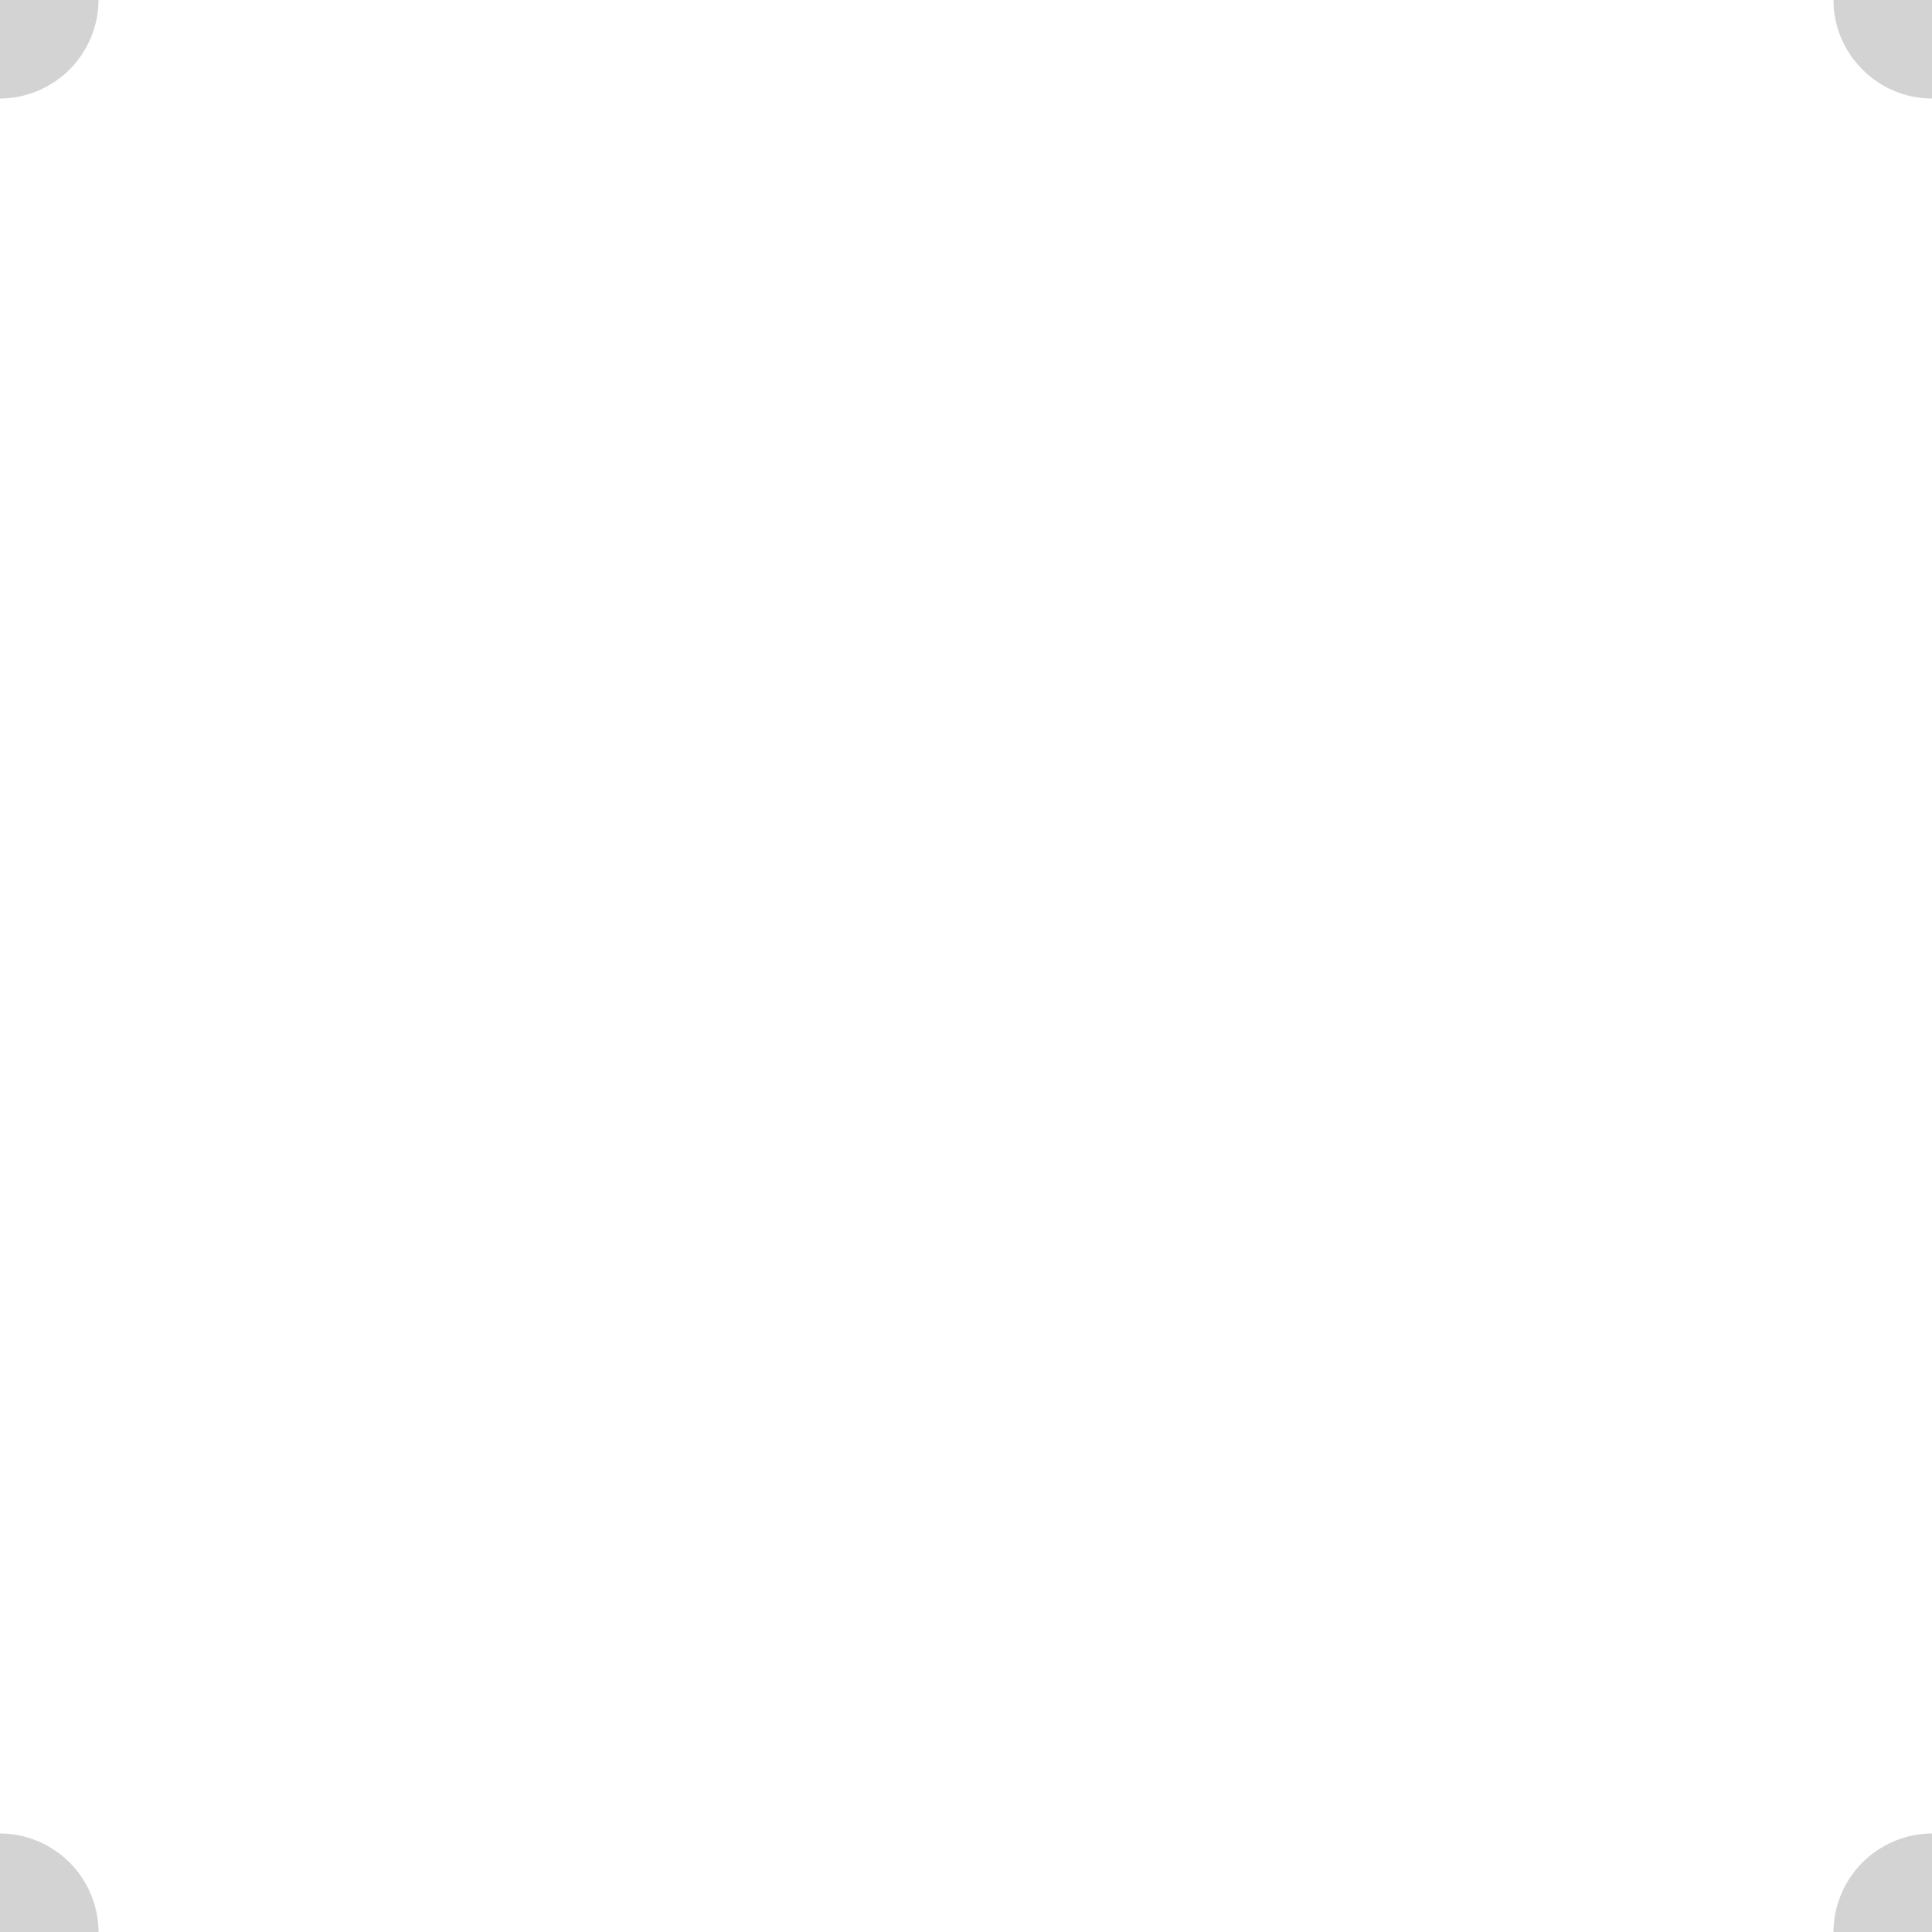
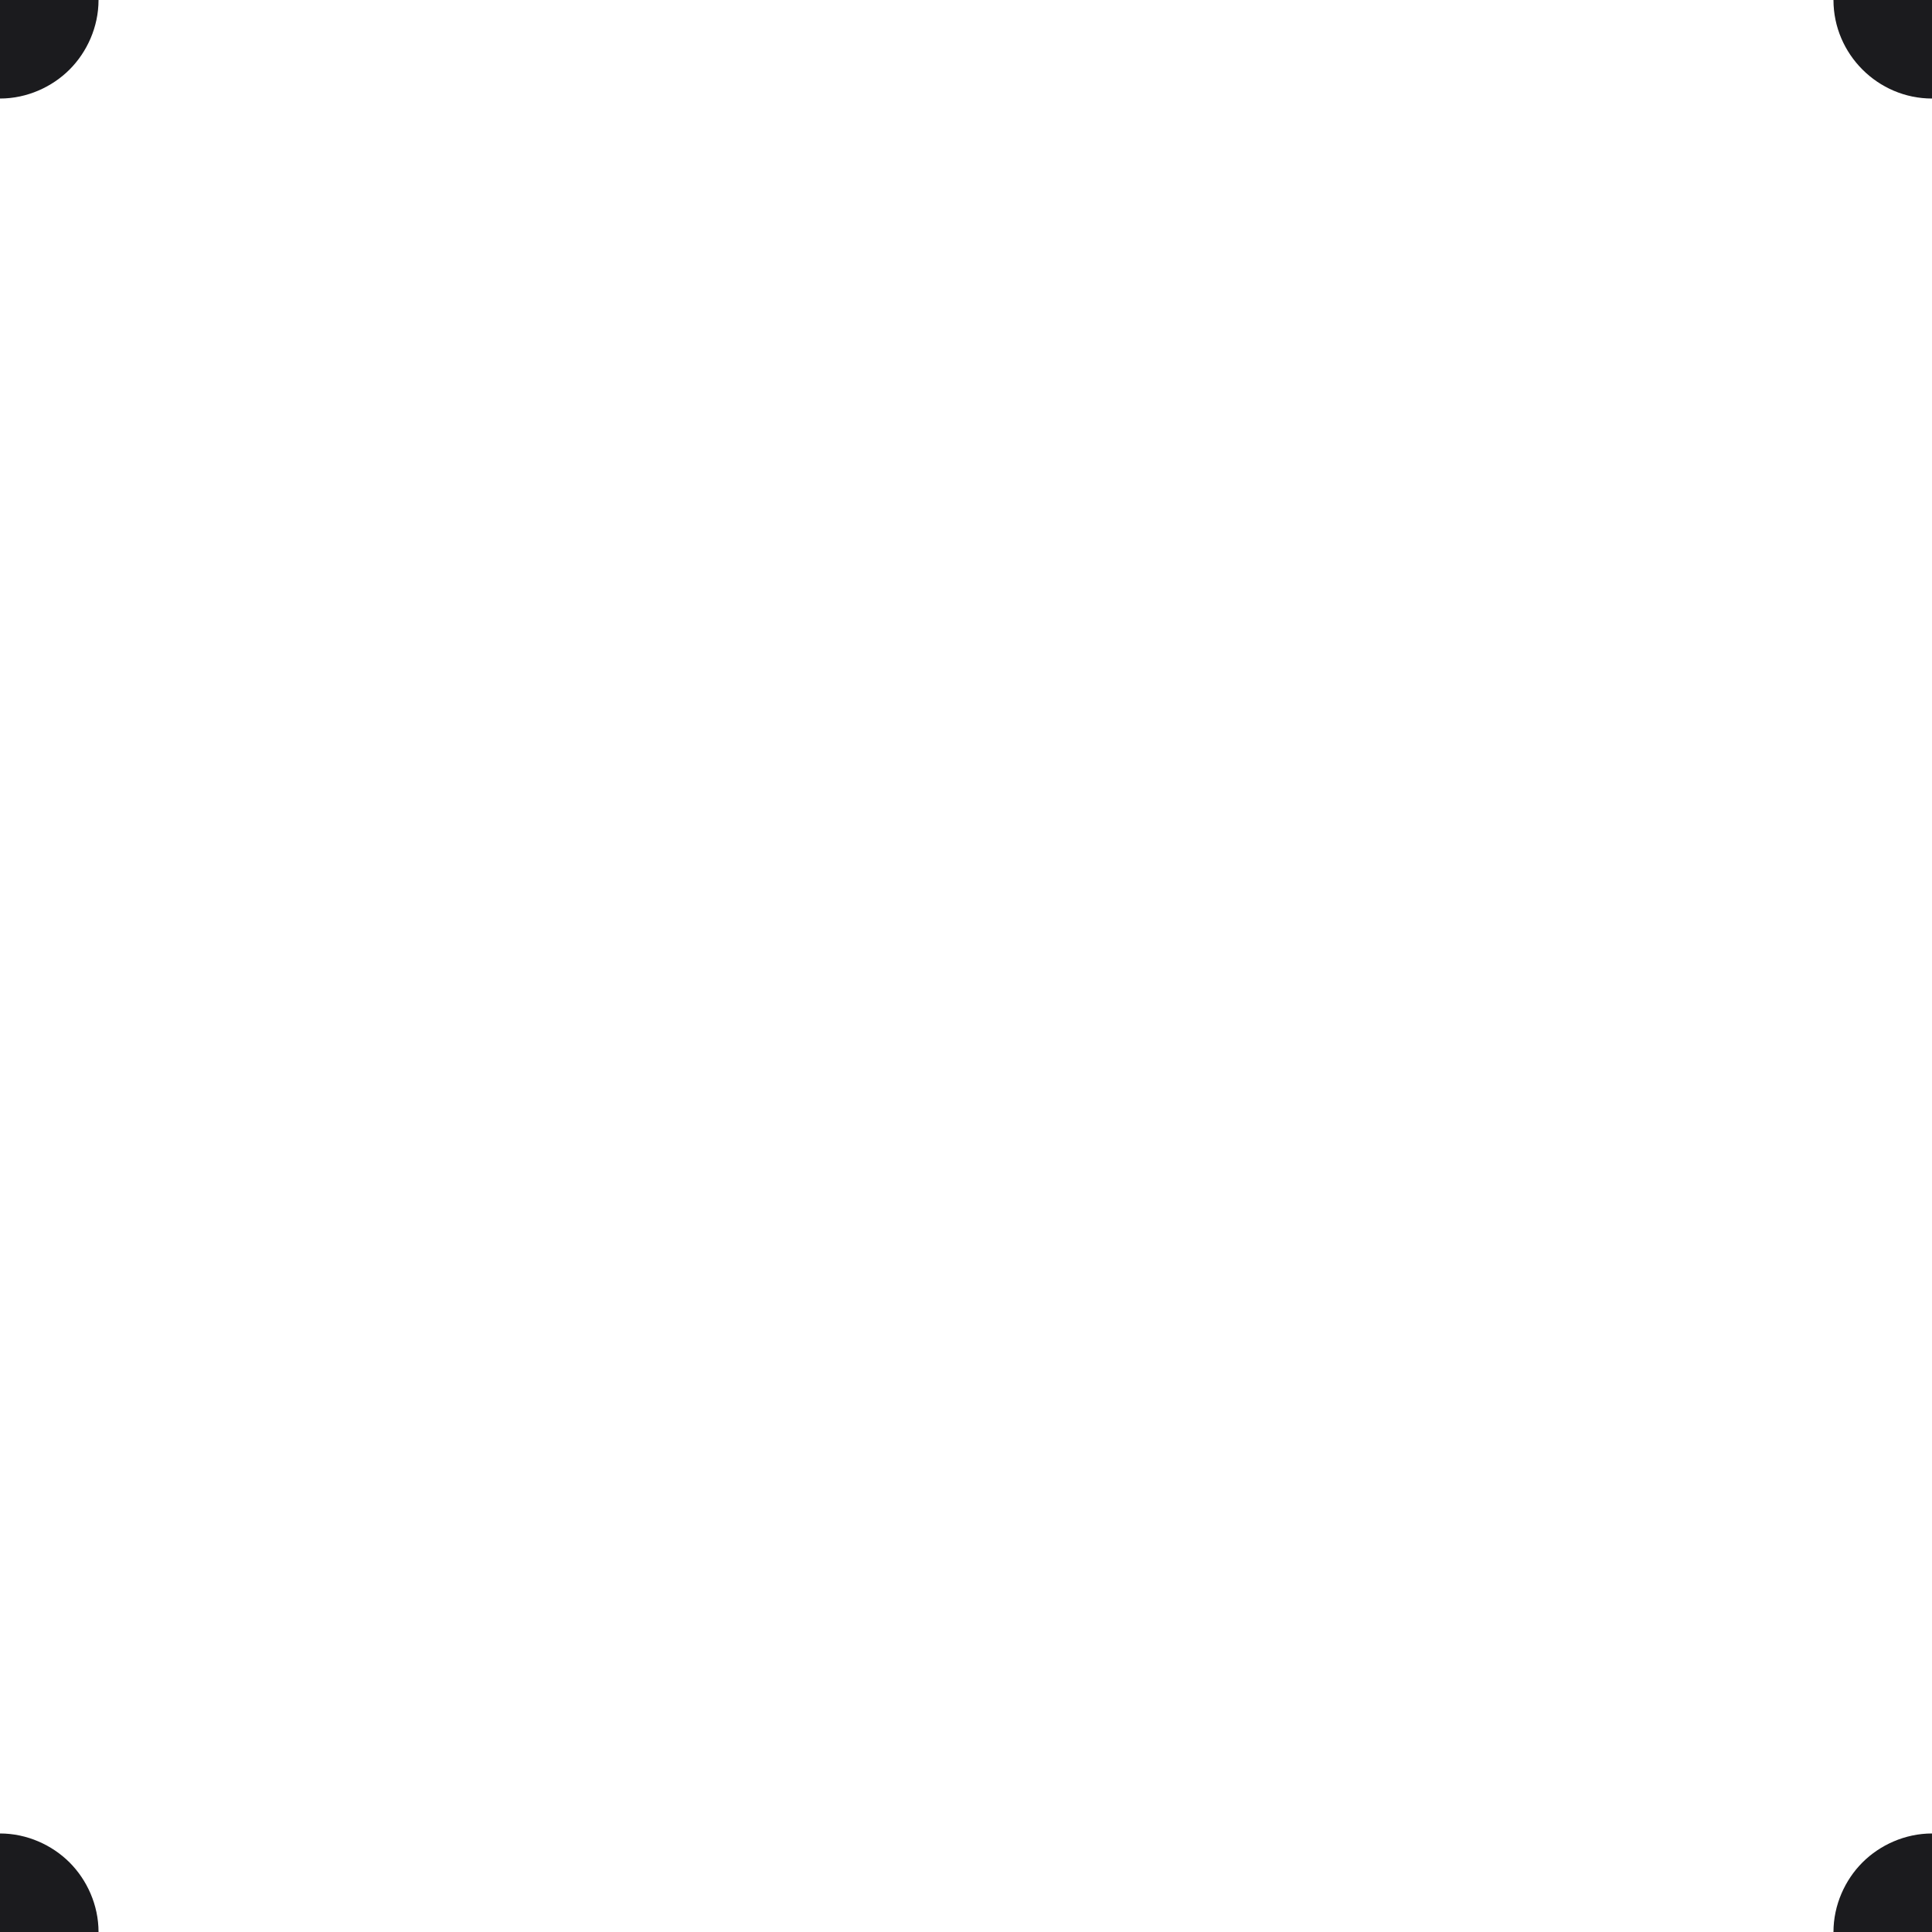
<svg xmlns="http://www.w3.org/2000/svg" version="1.1" id="Calque_1" x="0px" y="0px" viewBox="0 0 100 100" style="enable-background:new 0 0 100 100;" xml:space="preserve">
  <style type="text/css">
- 	.st0{opacity:0.2;fill-rule:evenodd;clip-rule:evenodd;fill:#212123;enable-background:new    ;}
+ 	.st0{fill-rule:evenodd;clip-rule:evenodd;fill:#1B1B1E;enable-background:new    ;}
</style>
  <path class="st0" d="M5.1,0c0,1.4-0.6,2.7-1.5,3.6S1.4,5.1,0,5.1V0H5.1z" />
  <path class="st0" d="M100,0v5.1c-2.8,0-5.1-2.3-5.1-5.1H100z" />
  <path class="st0" d="M100,94.9v5.1h-5.1c0-1.4,0.6-2.7,1.5-3.6S98.6,94.9,100,94.9z" />
  <path class="st0" d="M5.1,100H0v-5.1c1.4,0,2.7,0.6,3.6,1.5S5.1,98.6,5.1,100z" />
</svg>
